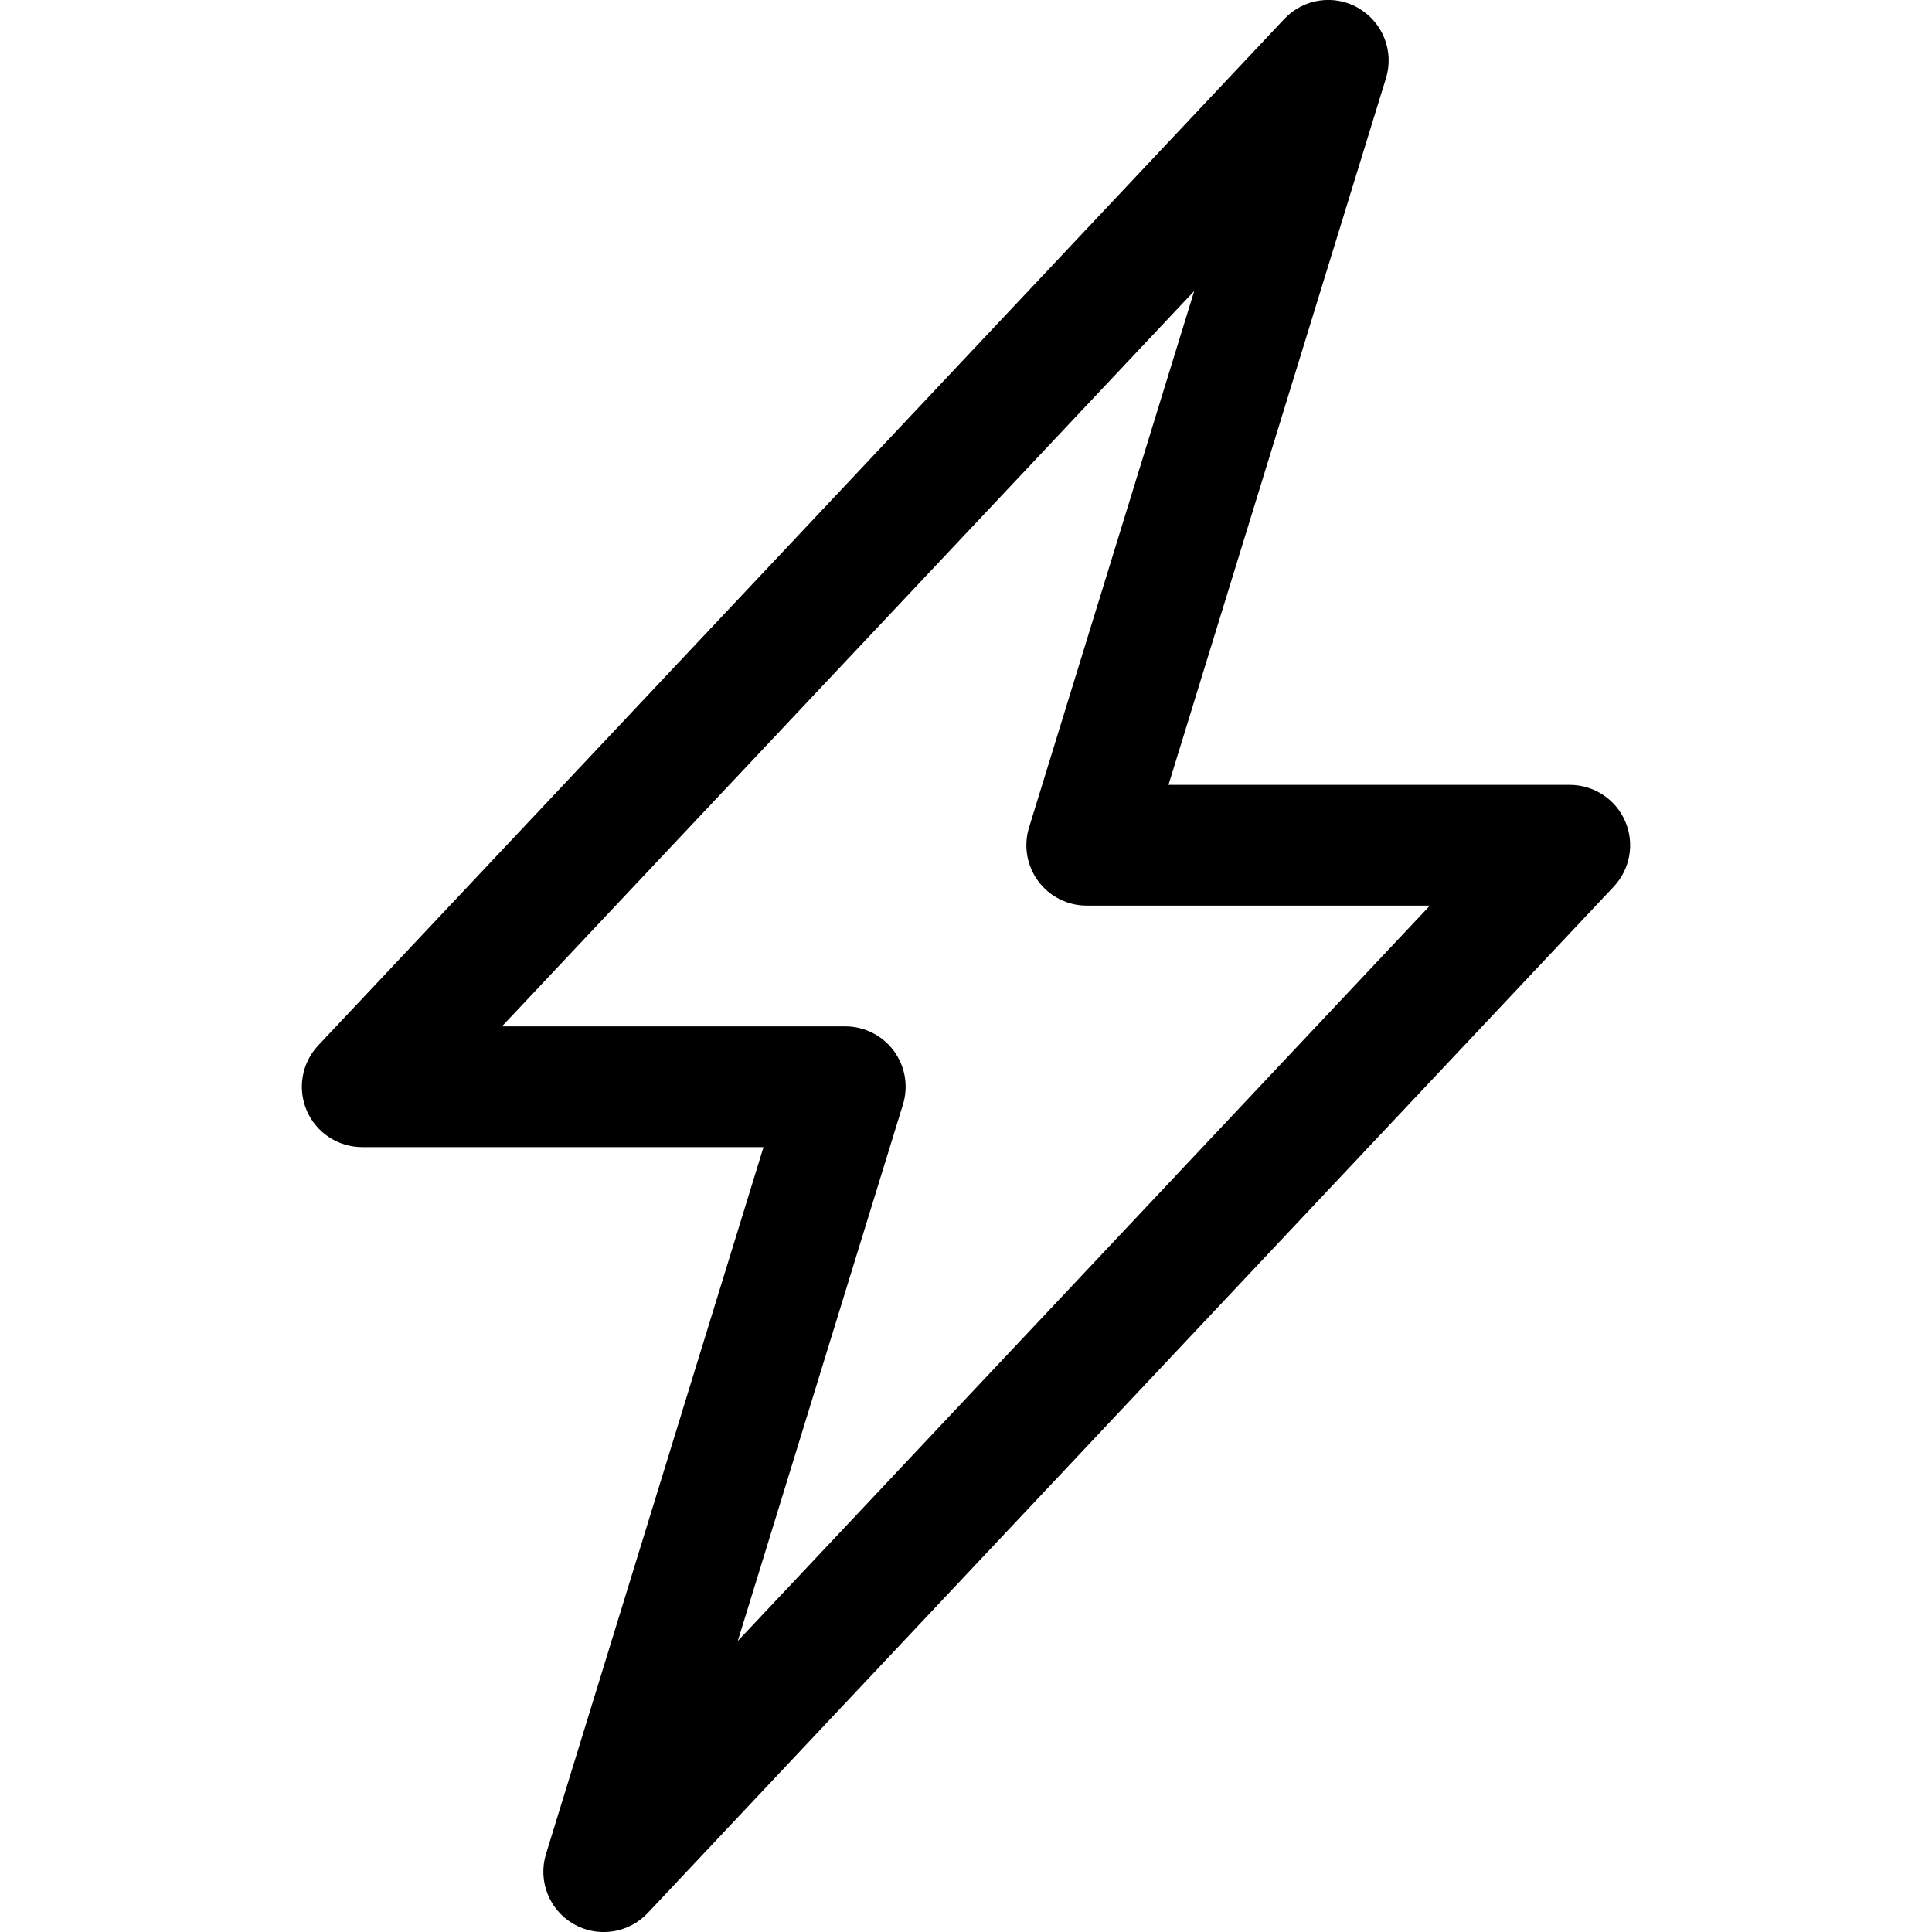
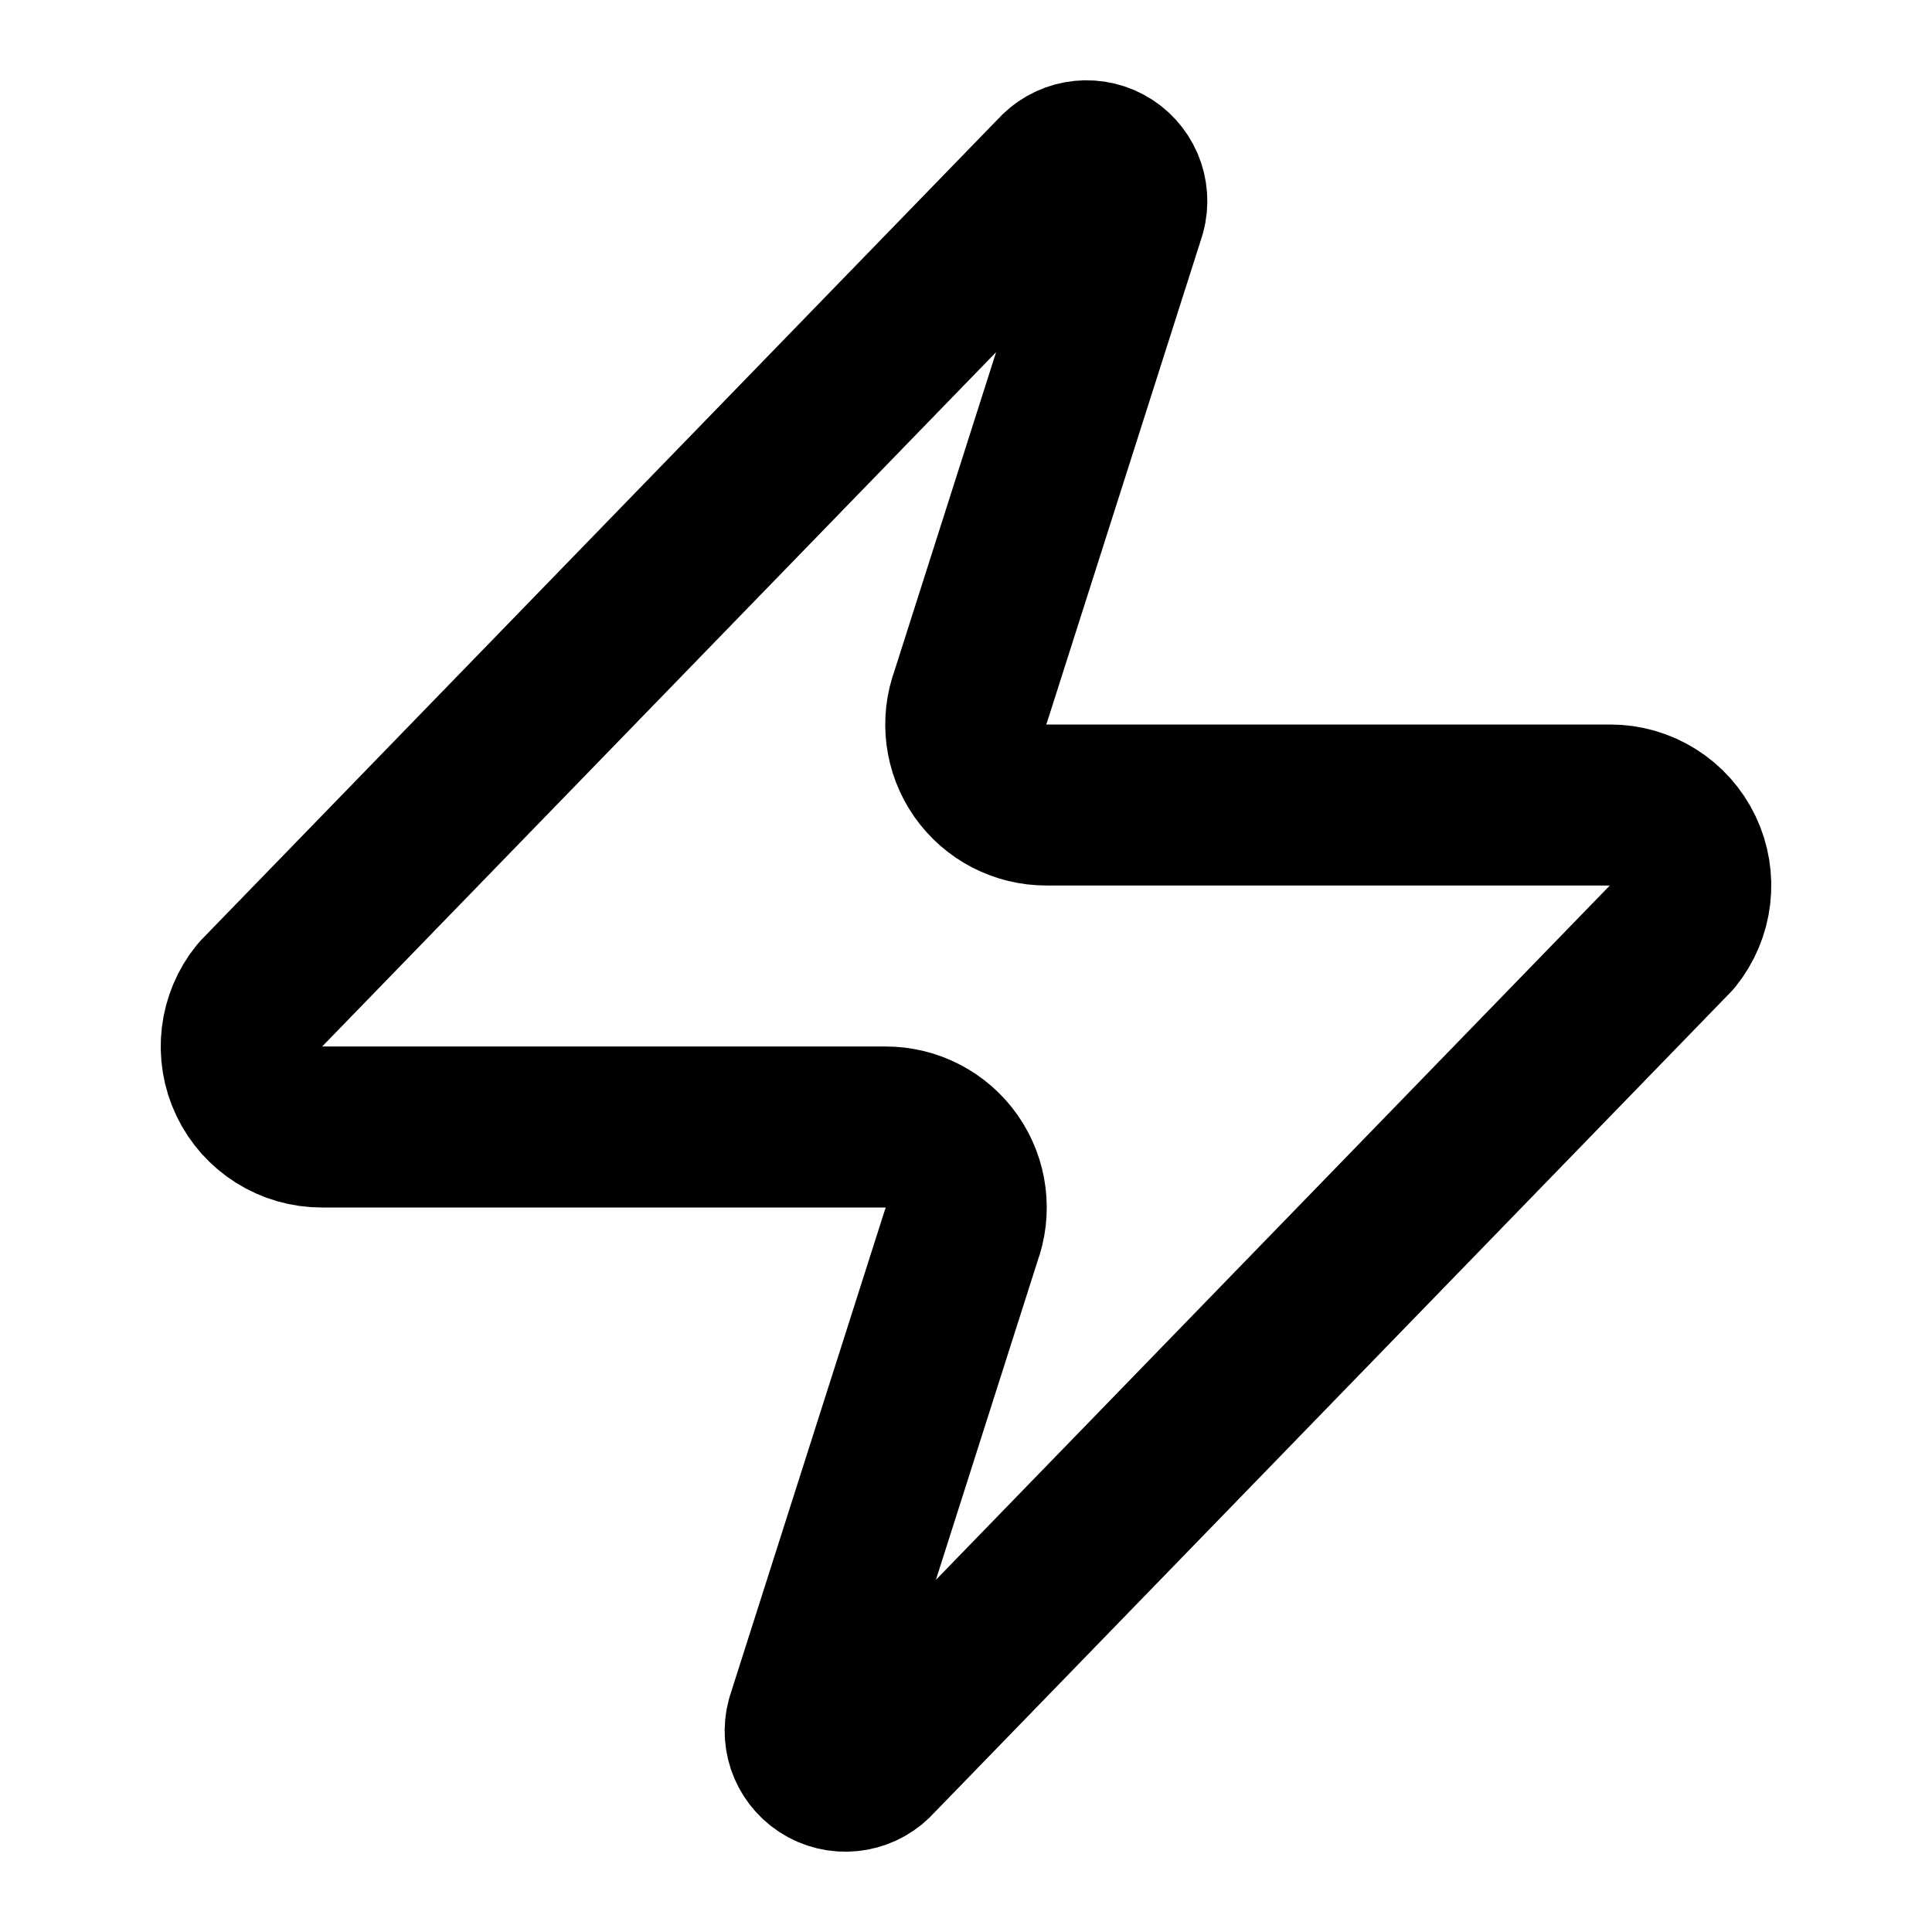
- <svg xmlns="http://www.w3.org/2000/svg" width="16" height="16" fill="currentColor" class="bi bi-lightning-charge" viewBox="0 0 16 16">
-   <path d="M11.251.068a.5.5 0 0 1 .227.58L9.677 6.5H13a.5.5 0 0 1 .364.843l-8 8.5a.5.5 0 0 1-.842-.49L6.323 9.5H3a.5.5 0 0 1-.364-.843l8-8.5a.5.5 0 0 1 .615-.09zM4.157 8.5H7a.5.5 0 0 1 .478.647L6.11 13.59l5.732-6.09H9a.5.5 0 0 1-.478-.647L9.89 2.41z" />
+ <svg xmlns="http://www.w3.org/2000/svg" class="lucide lucide-zap" width="24" height="24" viewBox="0 0 24 24" fill="none" stroke="currentColor" stroke-width="2" stroke-linecap="round" stroke-linejoin="round">
+   <path d="M4 14a1 1 0 0 1-.78-1.63l9.9-10.2a.5.5 0 0 1 .86.46l-1.92 6.02A1 1 0 0 0 13 10h7a1 1 0 0 1 .78 1.63l-9.9 10.2a.5.5 0 0 1-.86-.46l1.92-6.02A1 1 0 0 0 11 14z" />
</svg>
